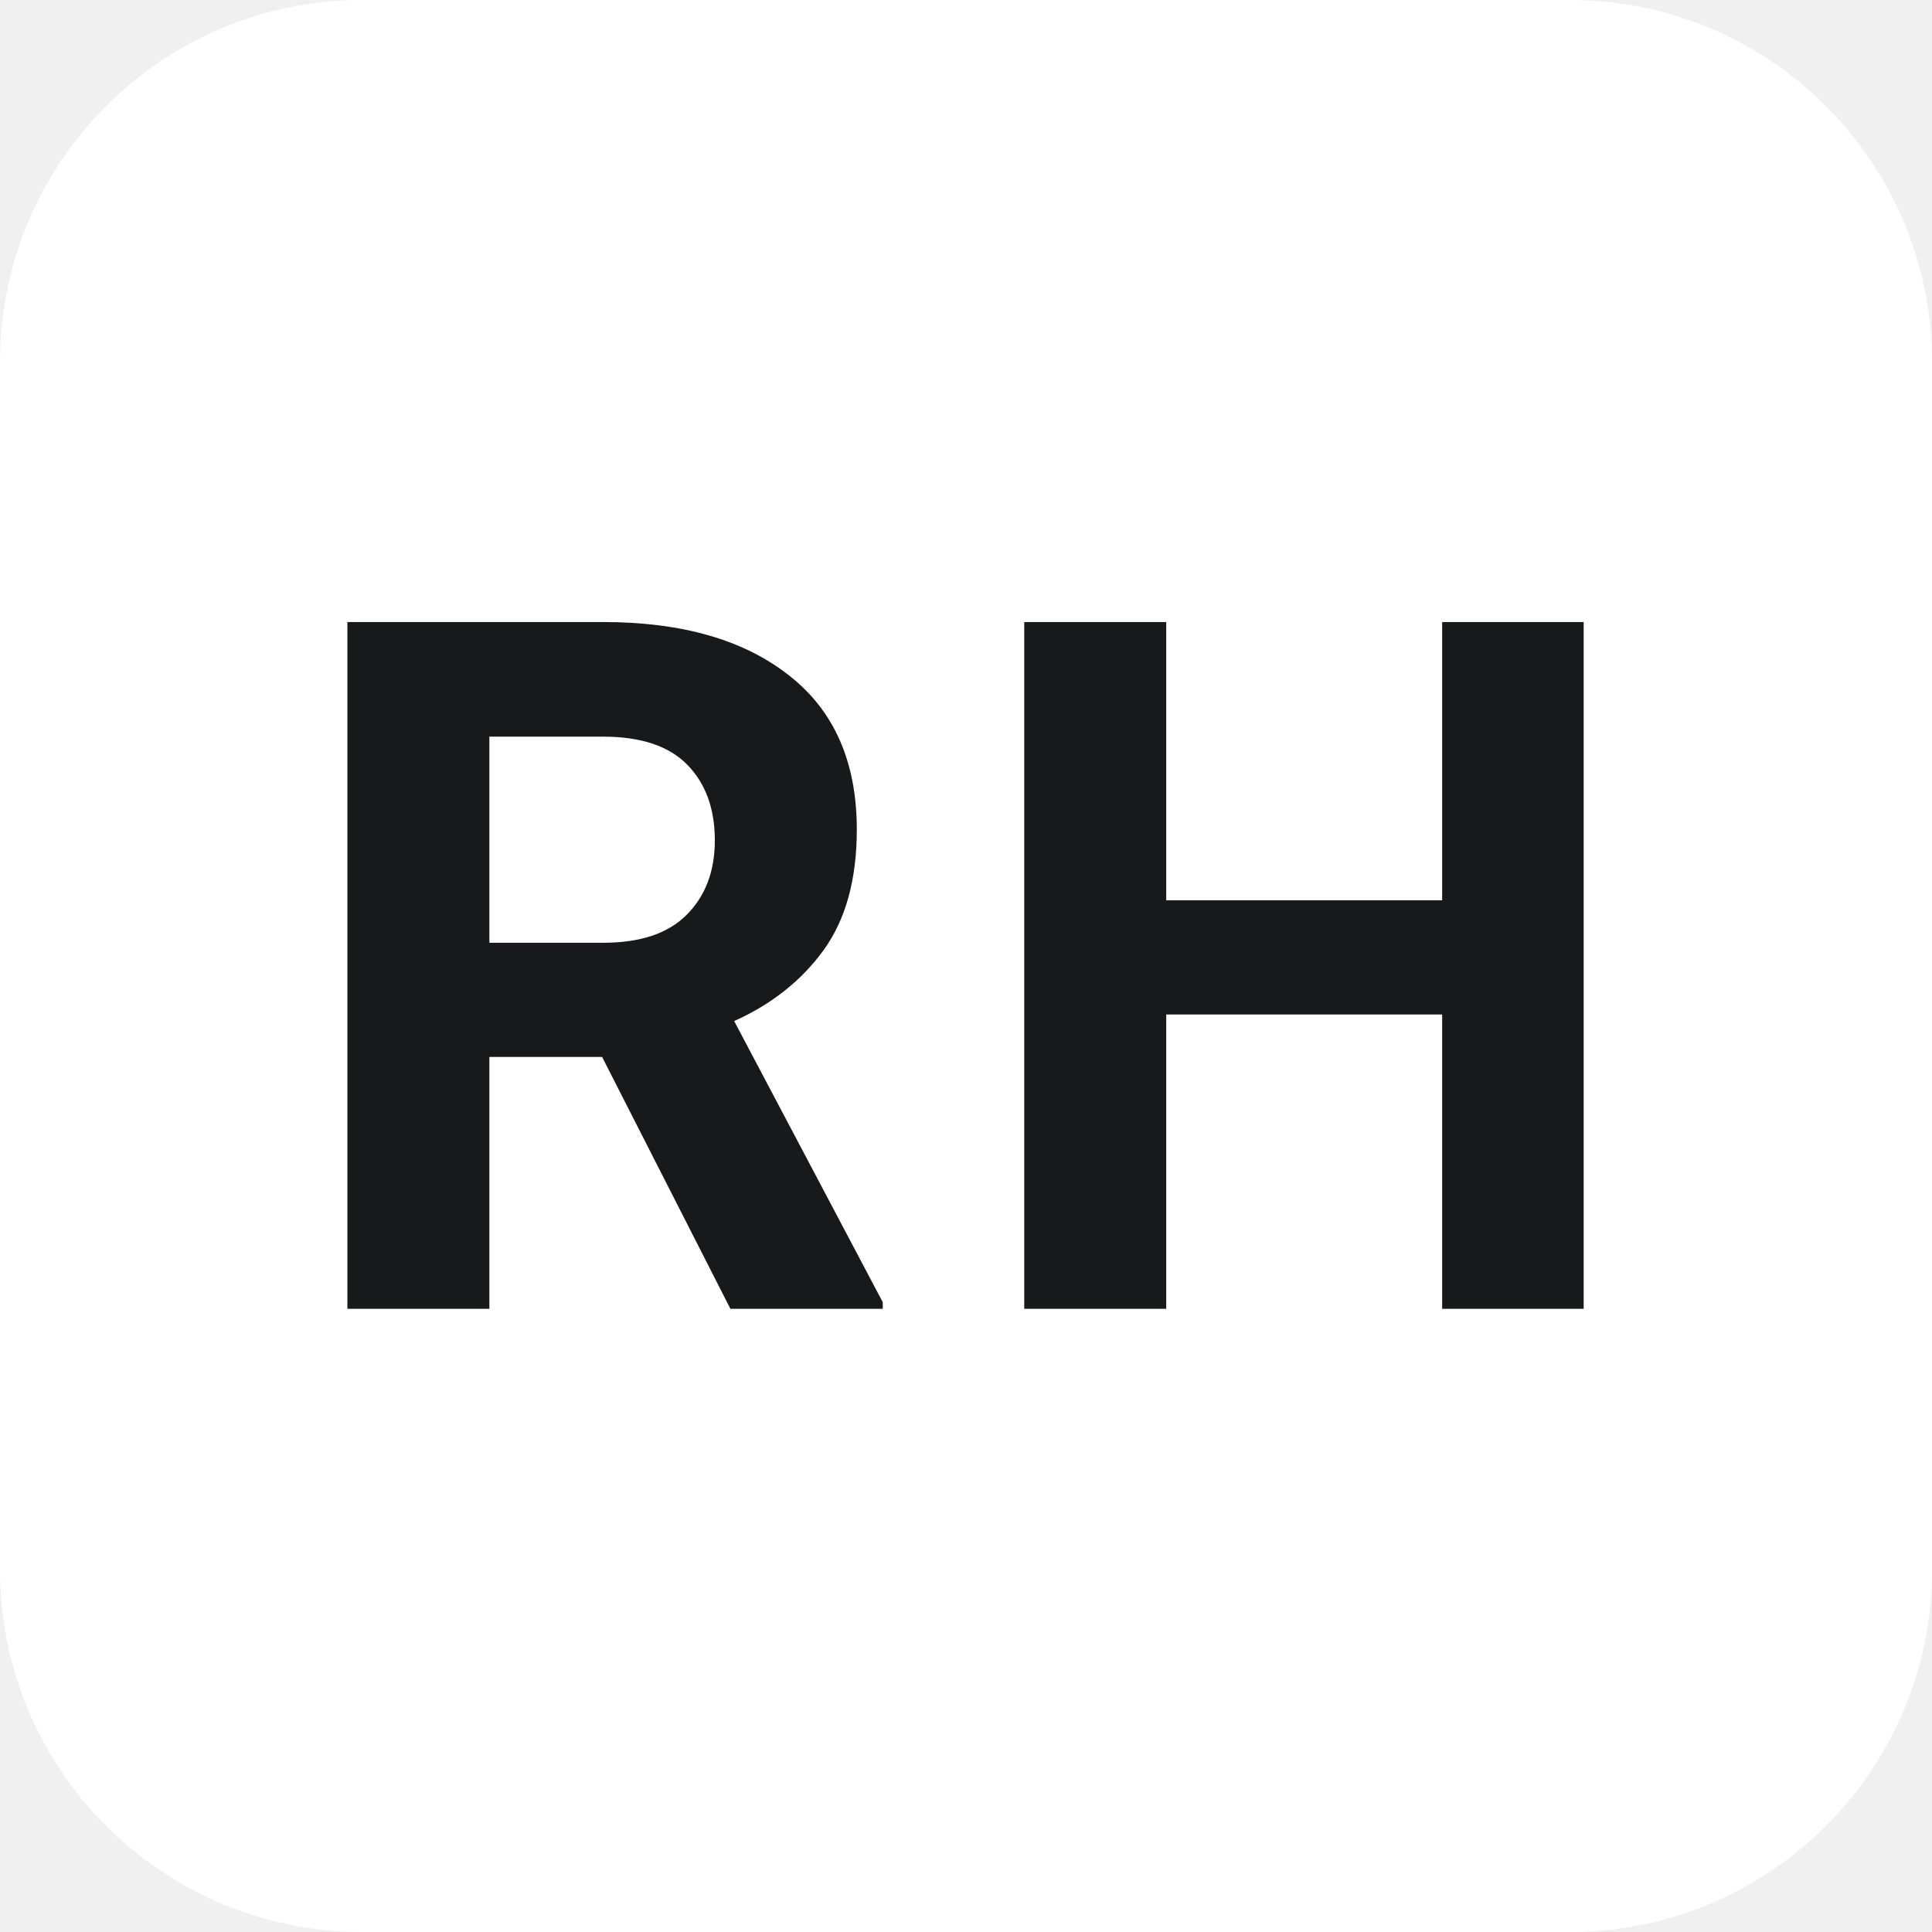
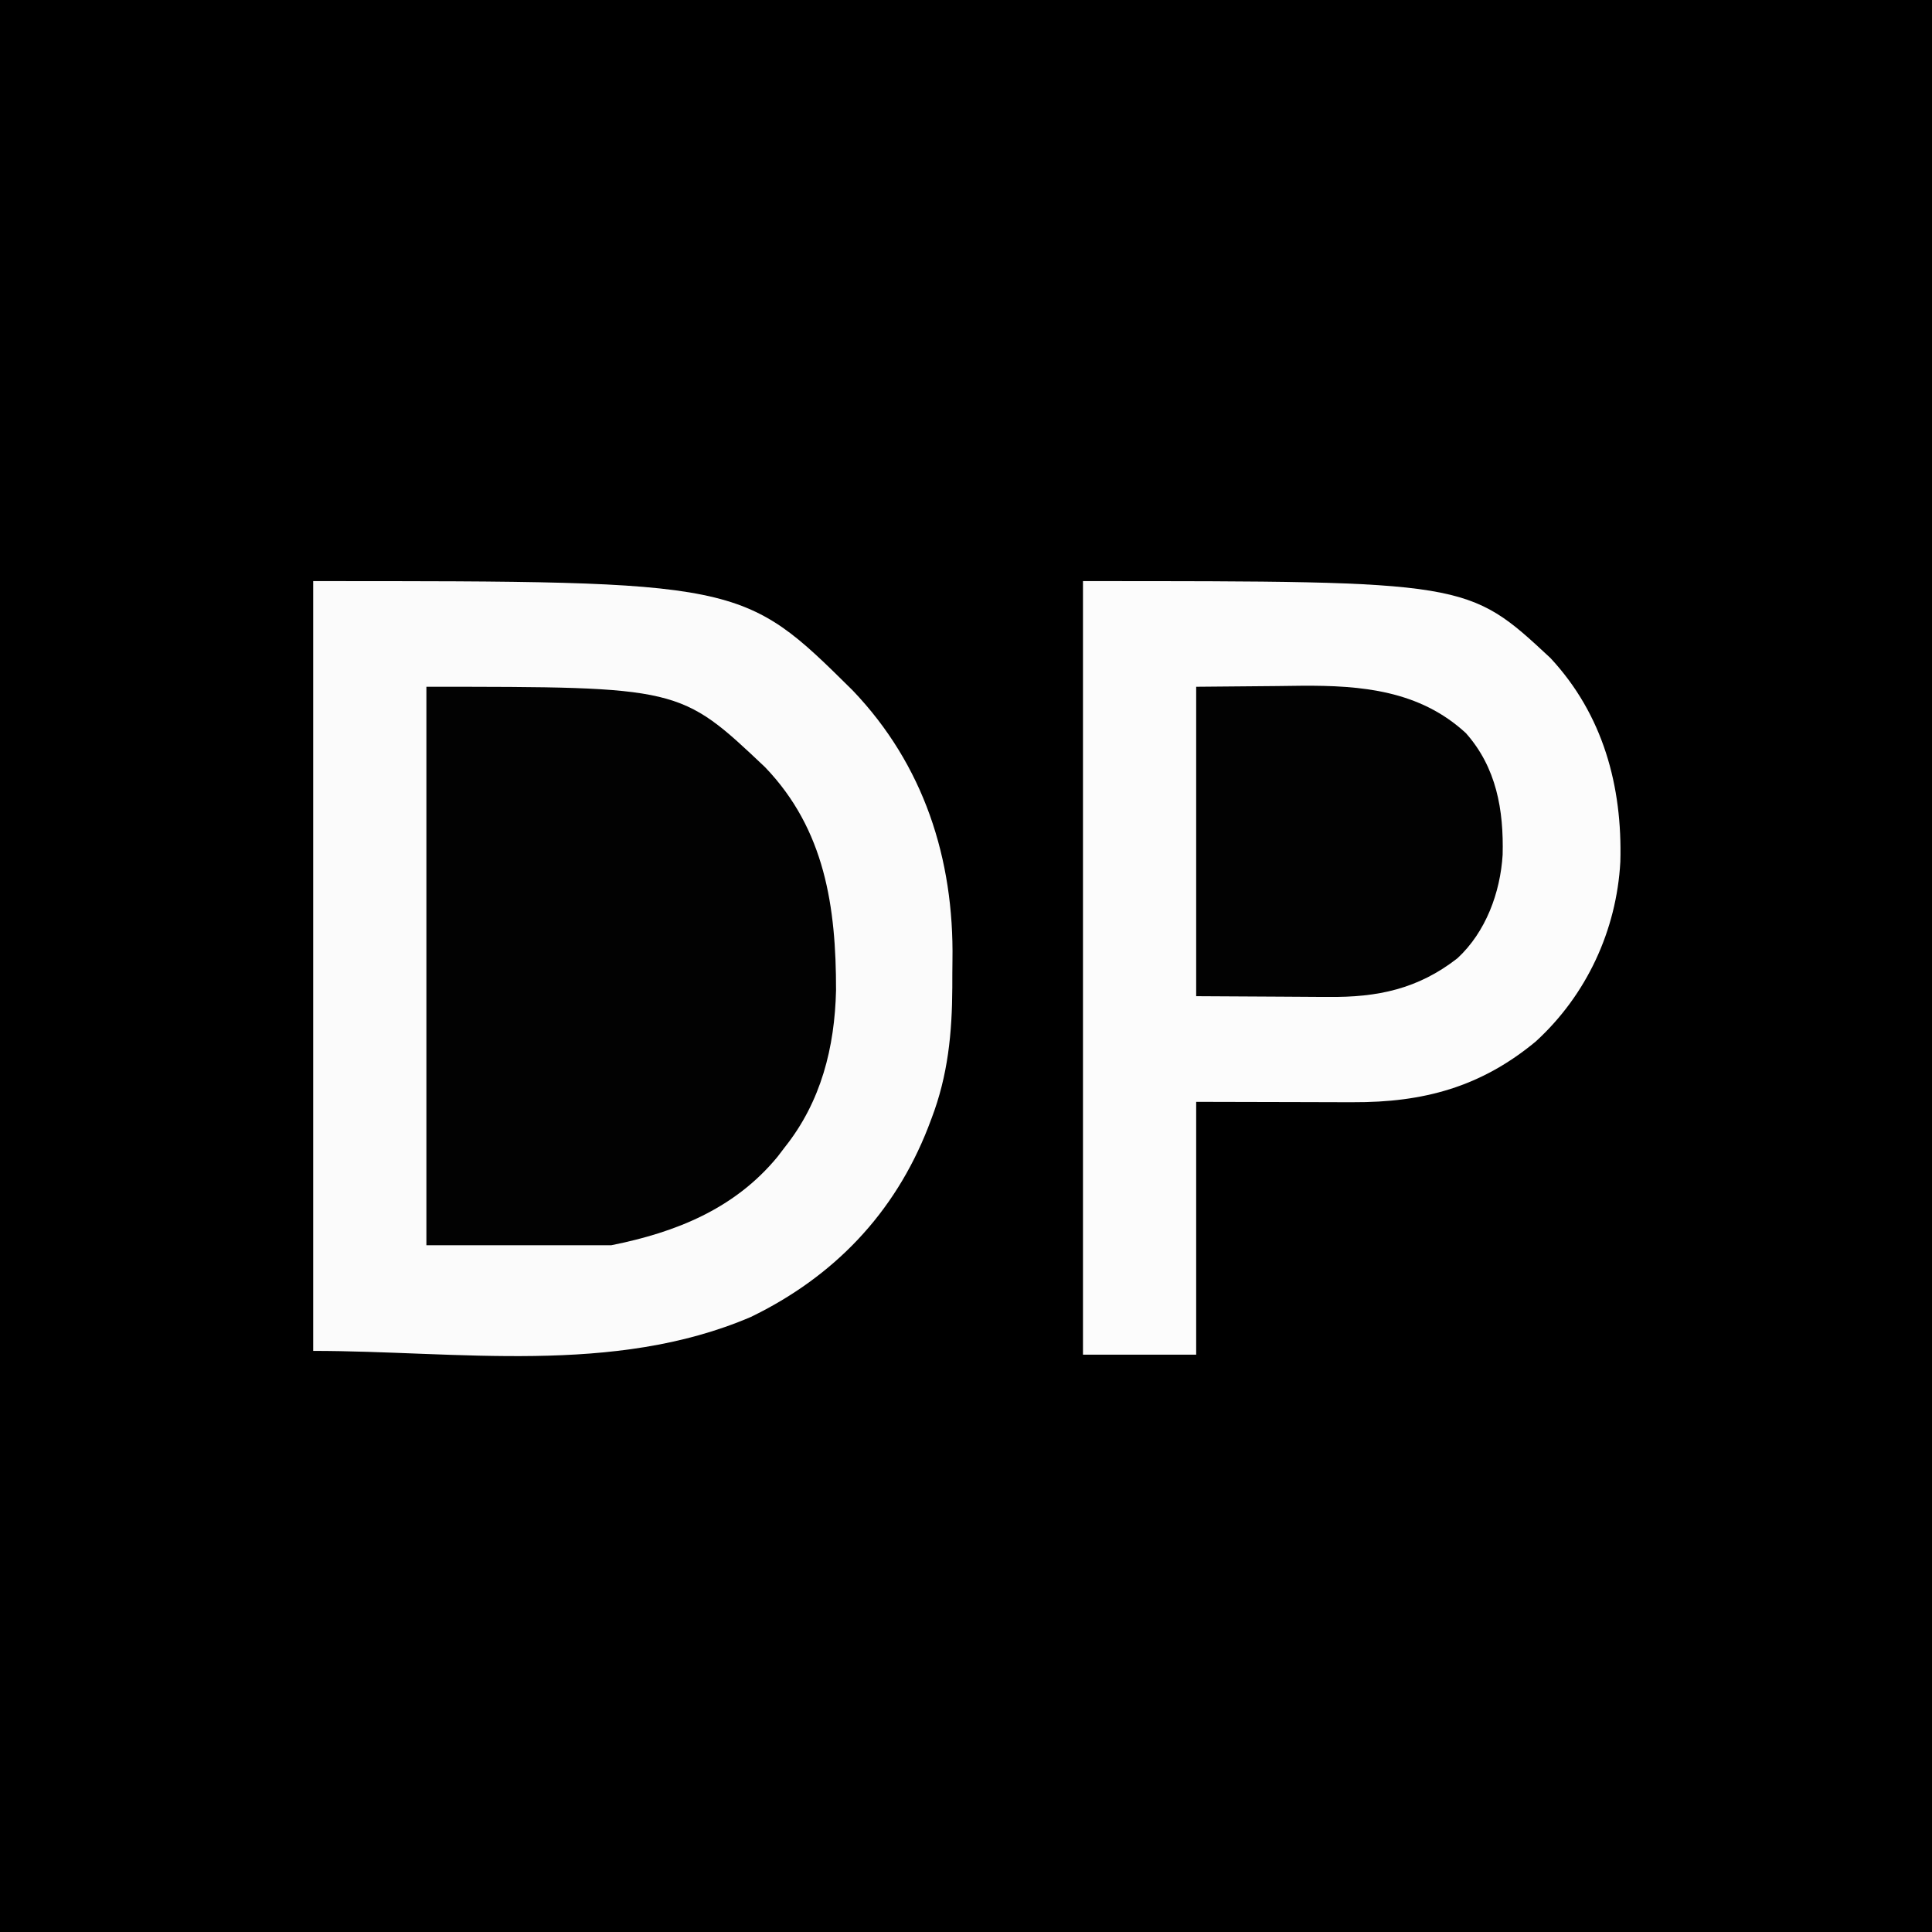
- <svg xmlns="http://www.w3.org/2000/svg" viewBox="0 0 64 64">
-   <rect width="64" height="64" rx="12" fill="#fff" />
-   <text x="50%" y="54%" text-anchor="middle" dominant-baseline="middle" font-size="32" fill="#18191a" font-family="Roboto, Arial, sans-serif" font-weight="bold" letter-spacing="2">RH</text>
+ <svg xmlns="http://www.w3.org/2000/svg" version="1.1" width="512" height="512">
+   <path d="M0 0 C168.96 0 337.92 0 512 0 C512 168.96 512 337.92 512 512 C343.04 512 174.08 512 0 512 C0 343.04 0 174.08 0 0 Z " fill="#000000" transform="translate(0,0)" />
+   <path d="M0 0 C113.695 0 113.695 0 143 29 C161.809 48.691 169.841 73.59 169.412 100.507 C169.375 102.896 169.371 105.283 169.371 107.672 C169.318 119.756 168.217 130.996 163.875 142.375 C163.567 143.187 163.259 143.998 162.942 144.834 C154.048 167.568 137.996 184.333 116 195 C79.647 210.591 38.147 204 0 204 C0 136.68 0 69.36 0 0 Z " fill="#FBFBFB" transform="translate(83,154)" />
+   <path d="M0 0 C101.982 0 101.982 0 123.875 20.375 C137.852 35.389 142.971 54.384 142.406 74.383 C141.415 92.537 133.459 109.687 120 122 C105.398 134.103 90.183 138.182 71.504 138.098 C70.449 138.097 69.395 138.096 68.308 138.095 C64.393 138.089 60.478 138.075 56.562 138.062 C47.797 138.042 39.031 138.021 30 138 C30 160.11 30 182.22 30 205 C20.1 205 10.2 205 0 205 C0 137.35 0 69.7 0 0 Z " fill="#FCFCFC" transform="translate(287,154)" />
+   <path d="M0 0 C67.217 0 67.217 0 89.75 21.312 C105.644 37.86 108.576 58.376 108.56 80.411 C108.212 95.583 104.59 109.954 95 122 C94.033 123.268 94.033 123.268 93.047 124.562 C81.706 138.339 66.136 144.573 49 148 C32.83 148 16.66 148 0 148 C0 99.16 0 50.32 0 0 Z " fill="#020202" transform="translate(113,182)" />
+   <path d="M0 0 C10.519 -0.093 10.519 -0.093 21.25 -0.188 C23.438 -0.215 25.626 -0.242 27.88 -0.27 C43.769 -0.387 59.202 0.963 71.473 12.281 C79.596 21.423 81.511 32.688 81.215 44.527 C80.594 54.561 76.757 64.977 69.25 71.938 C58.795 80.102 48.052 82.336 35.059 82.195 C34.163 82.193 33.268 82.191 32.346 82.189 C29.043 82.179 25.74 82.151 22.438 82.125 C11.331 82.063 11.331 82.063 0 82 C0 54.94 0 27.88 0 0 Z " fill="#020202" transform="translate(317,182)" />
</svg>
